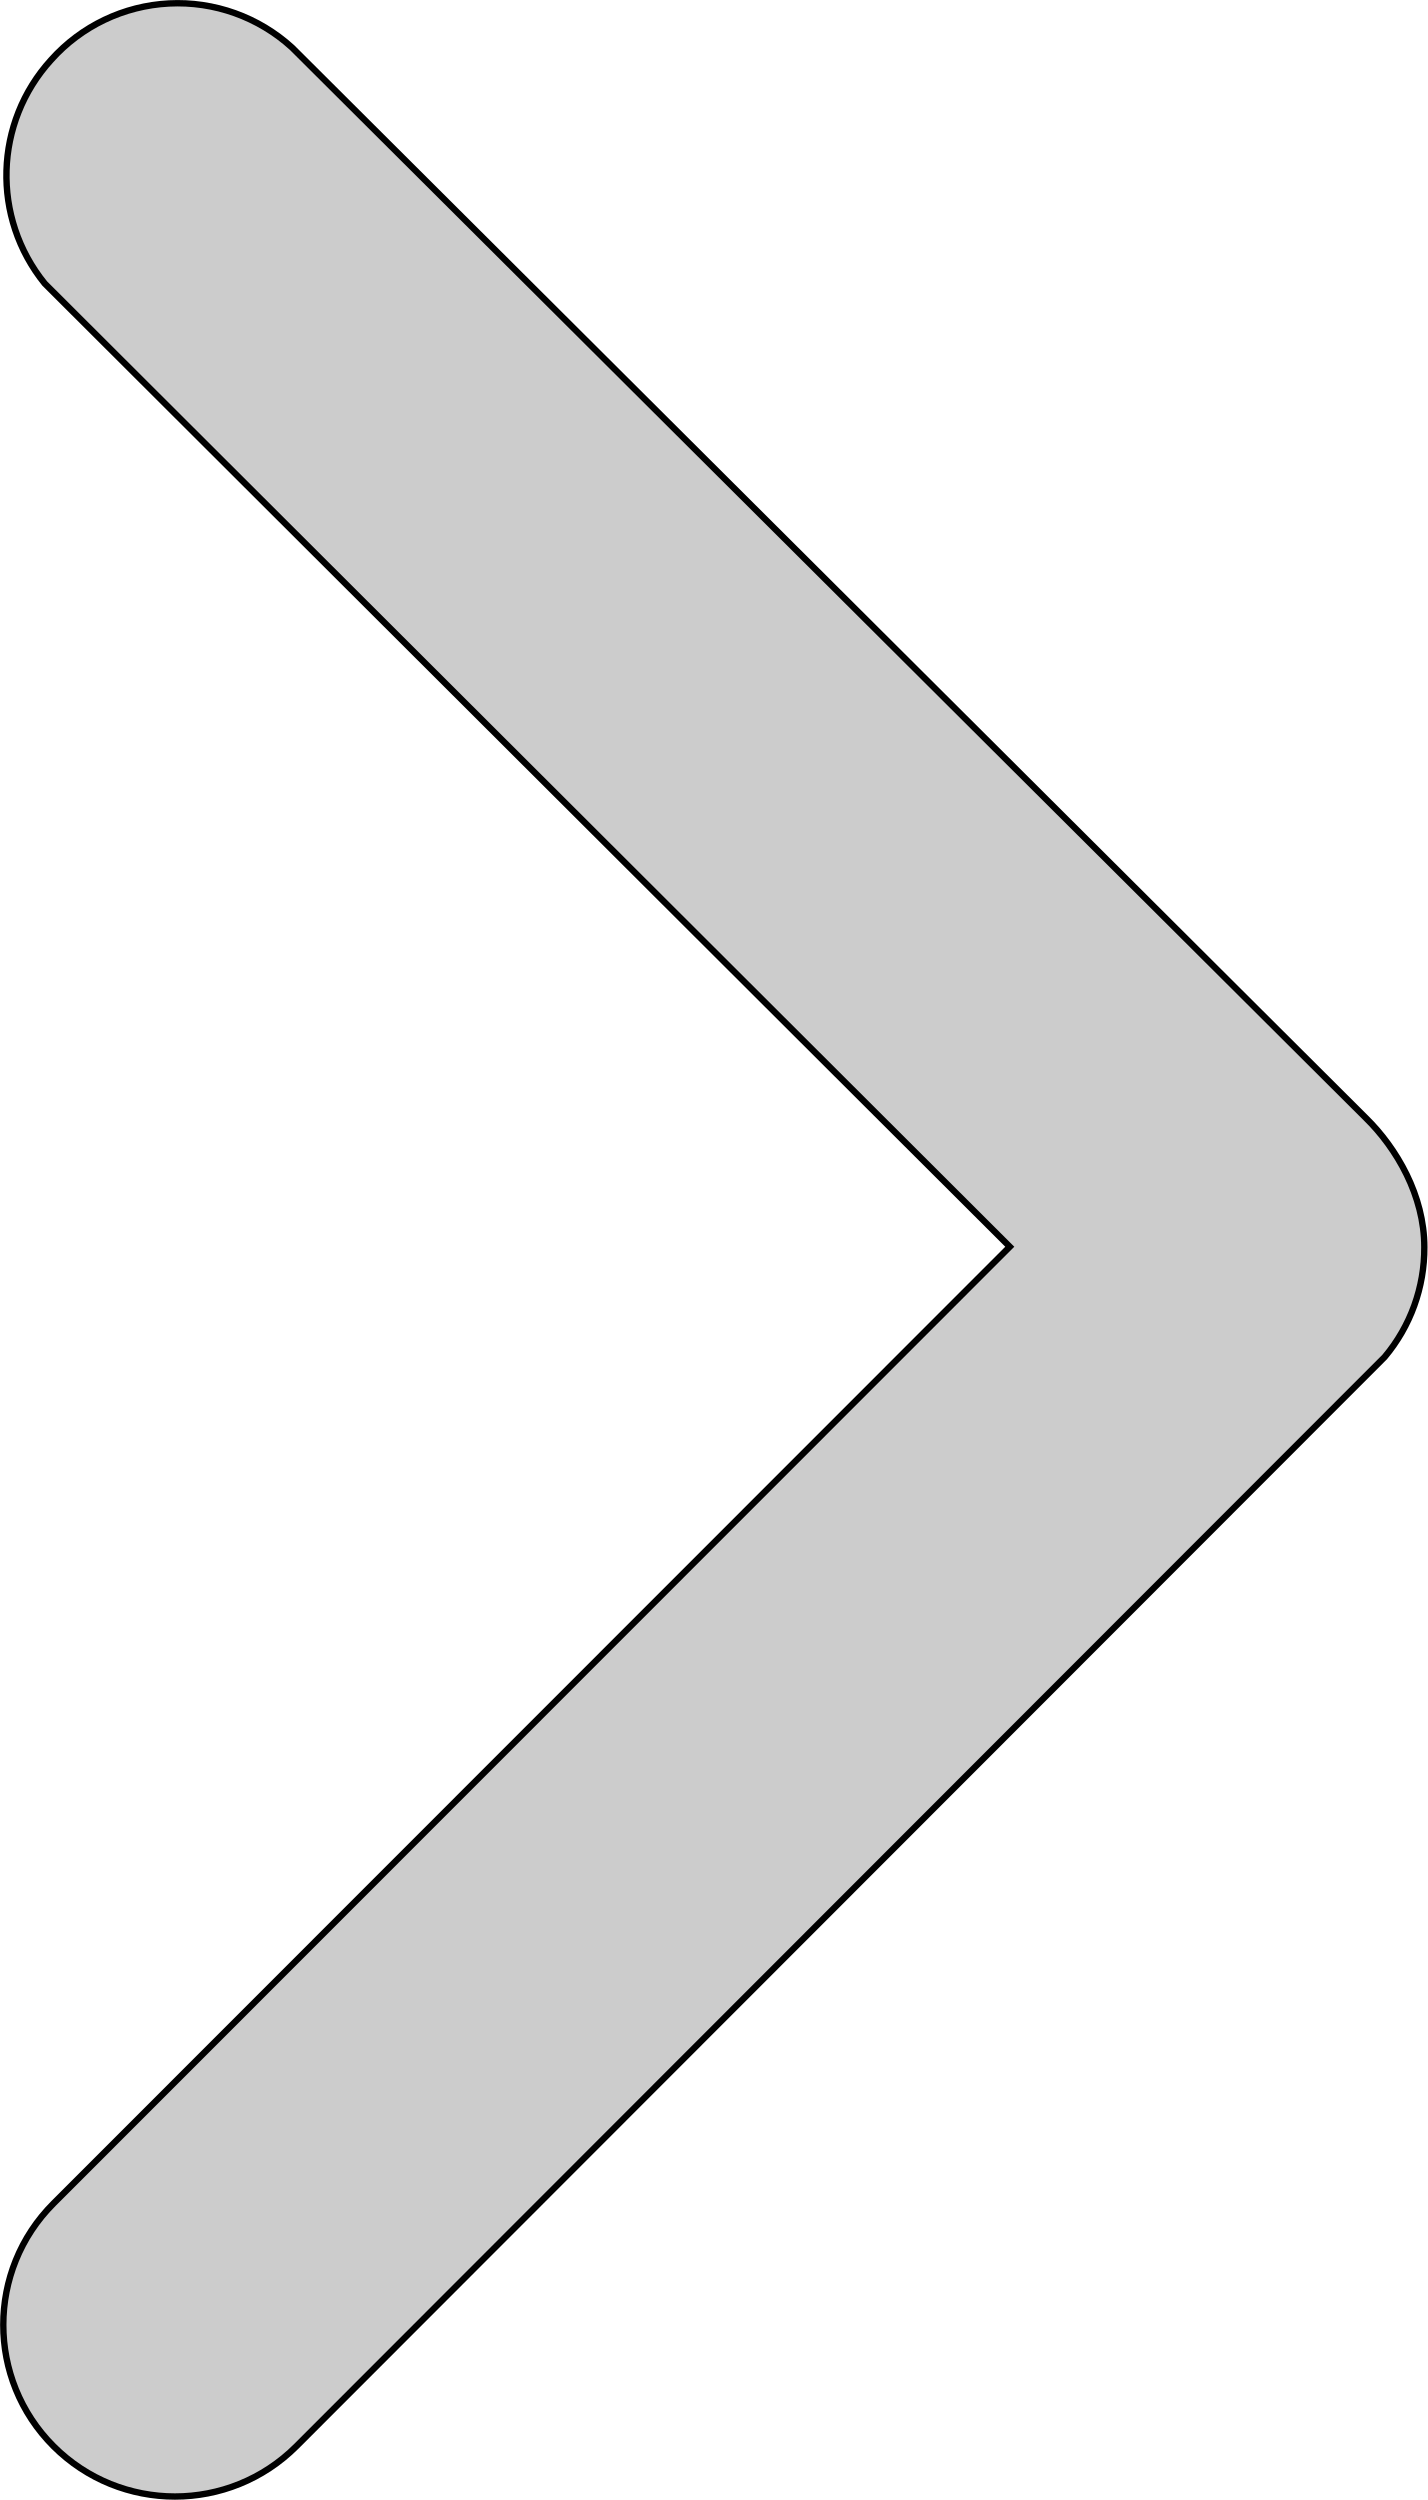
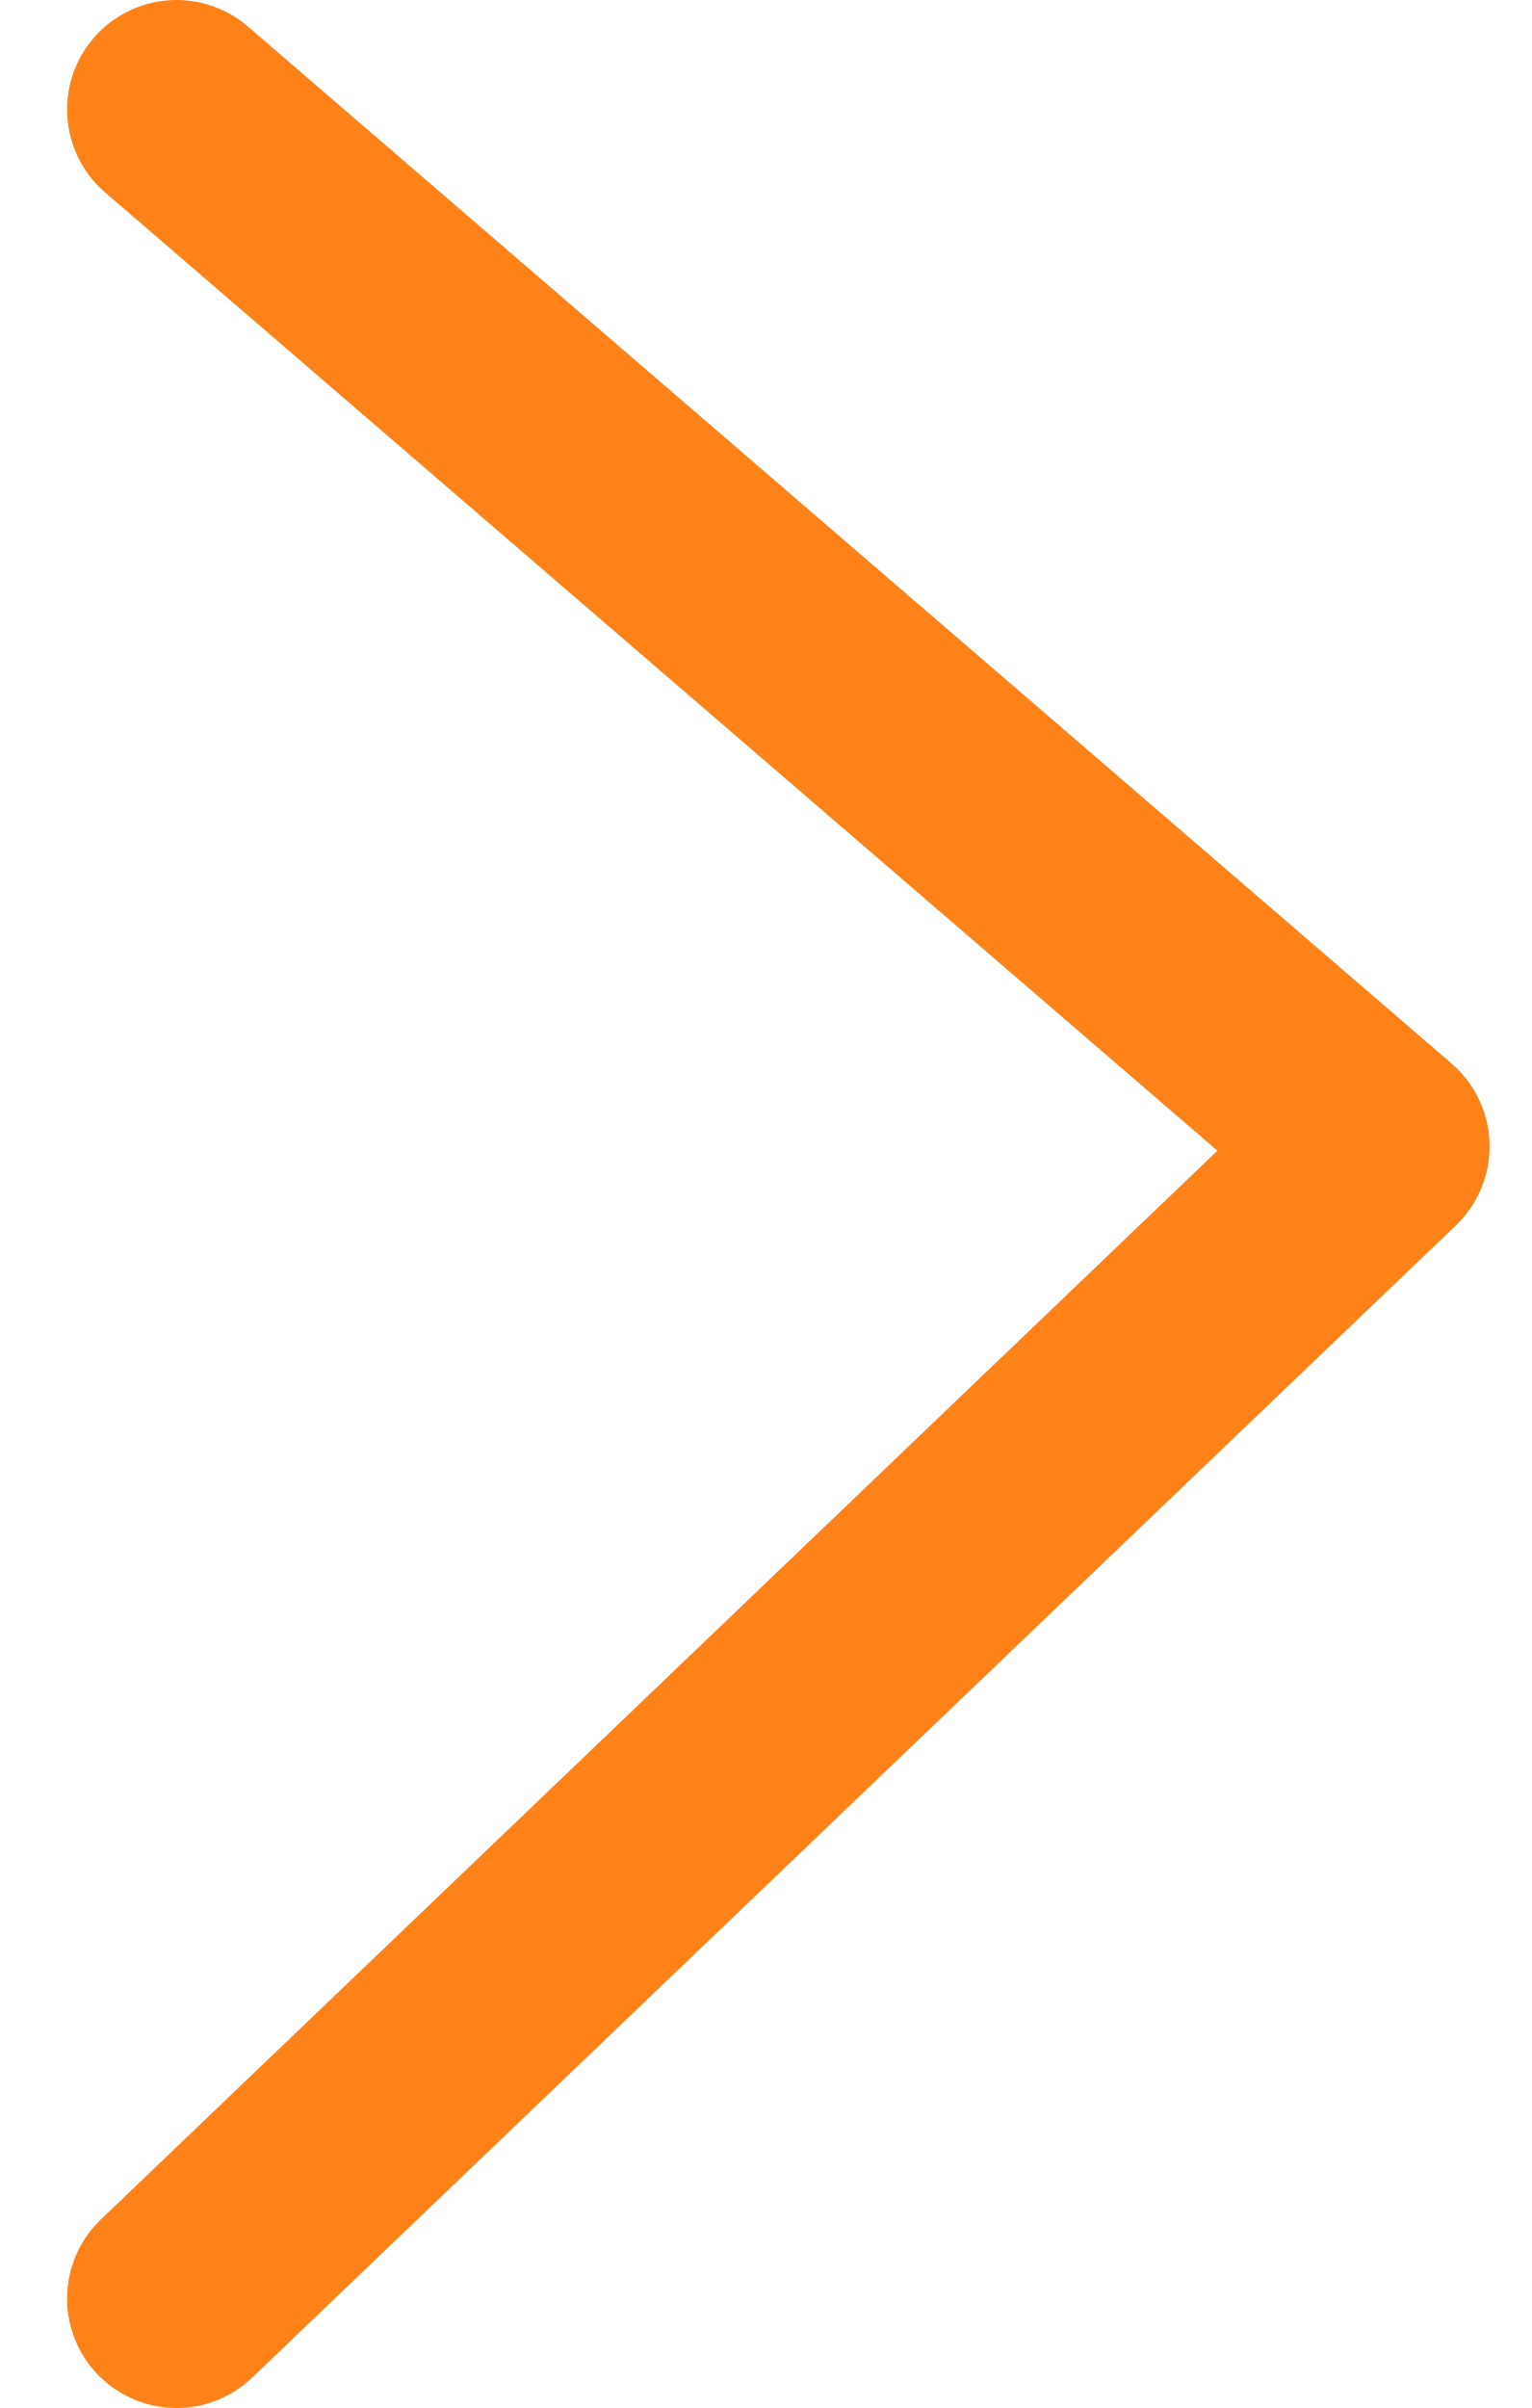
- <svg xmlns="http://www.w3.org/2000/svg" id="Слой_2" data-name="Слой 2" viewBox="0 0 223.41 391.22">
-   <defs>
-     <style>
- 			.cls-1{fill:#ccc;stroke:#000;stroke-miterlimit:10;}
- 		</style>
-   </defs>
-   <path class="cls-1" d="M262.91-208.71,113.27-59a26.88,26.88,0,0,0,0,38,26.88,26.88,0,0,0,38,0l170.3-170.45a26.51,26.51,0,0,0,6.21-17.2c0-8.06-4.33-15.48-9.15-20.21L150.59-396.37a26.56,26.56,0,0,0-37.7,1.93,26.87,26.87,0,0,0-1,35Z" transform="translate(-104.89 403.81)" />
+ <svg xmlns="http://www.w3.org/2000/svg" width="14" height="22" viewBox="0 0 14 22" fill="none">
+   <path d="M1.613 1L12.613 10.474L1.613 21" stroke="#FF8219" stroke-width="2" stroke-linecap="round" stroke-linejoin="round" />
</svg>
